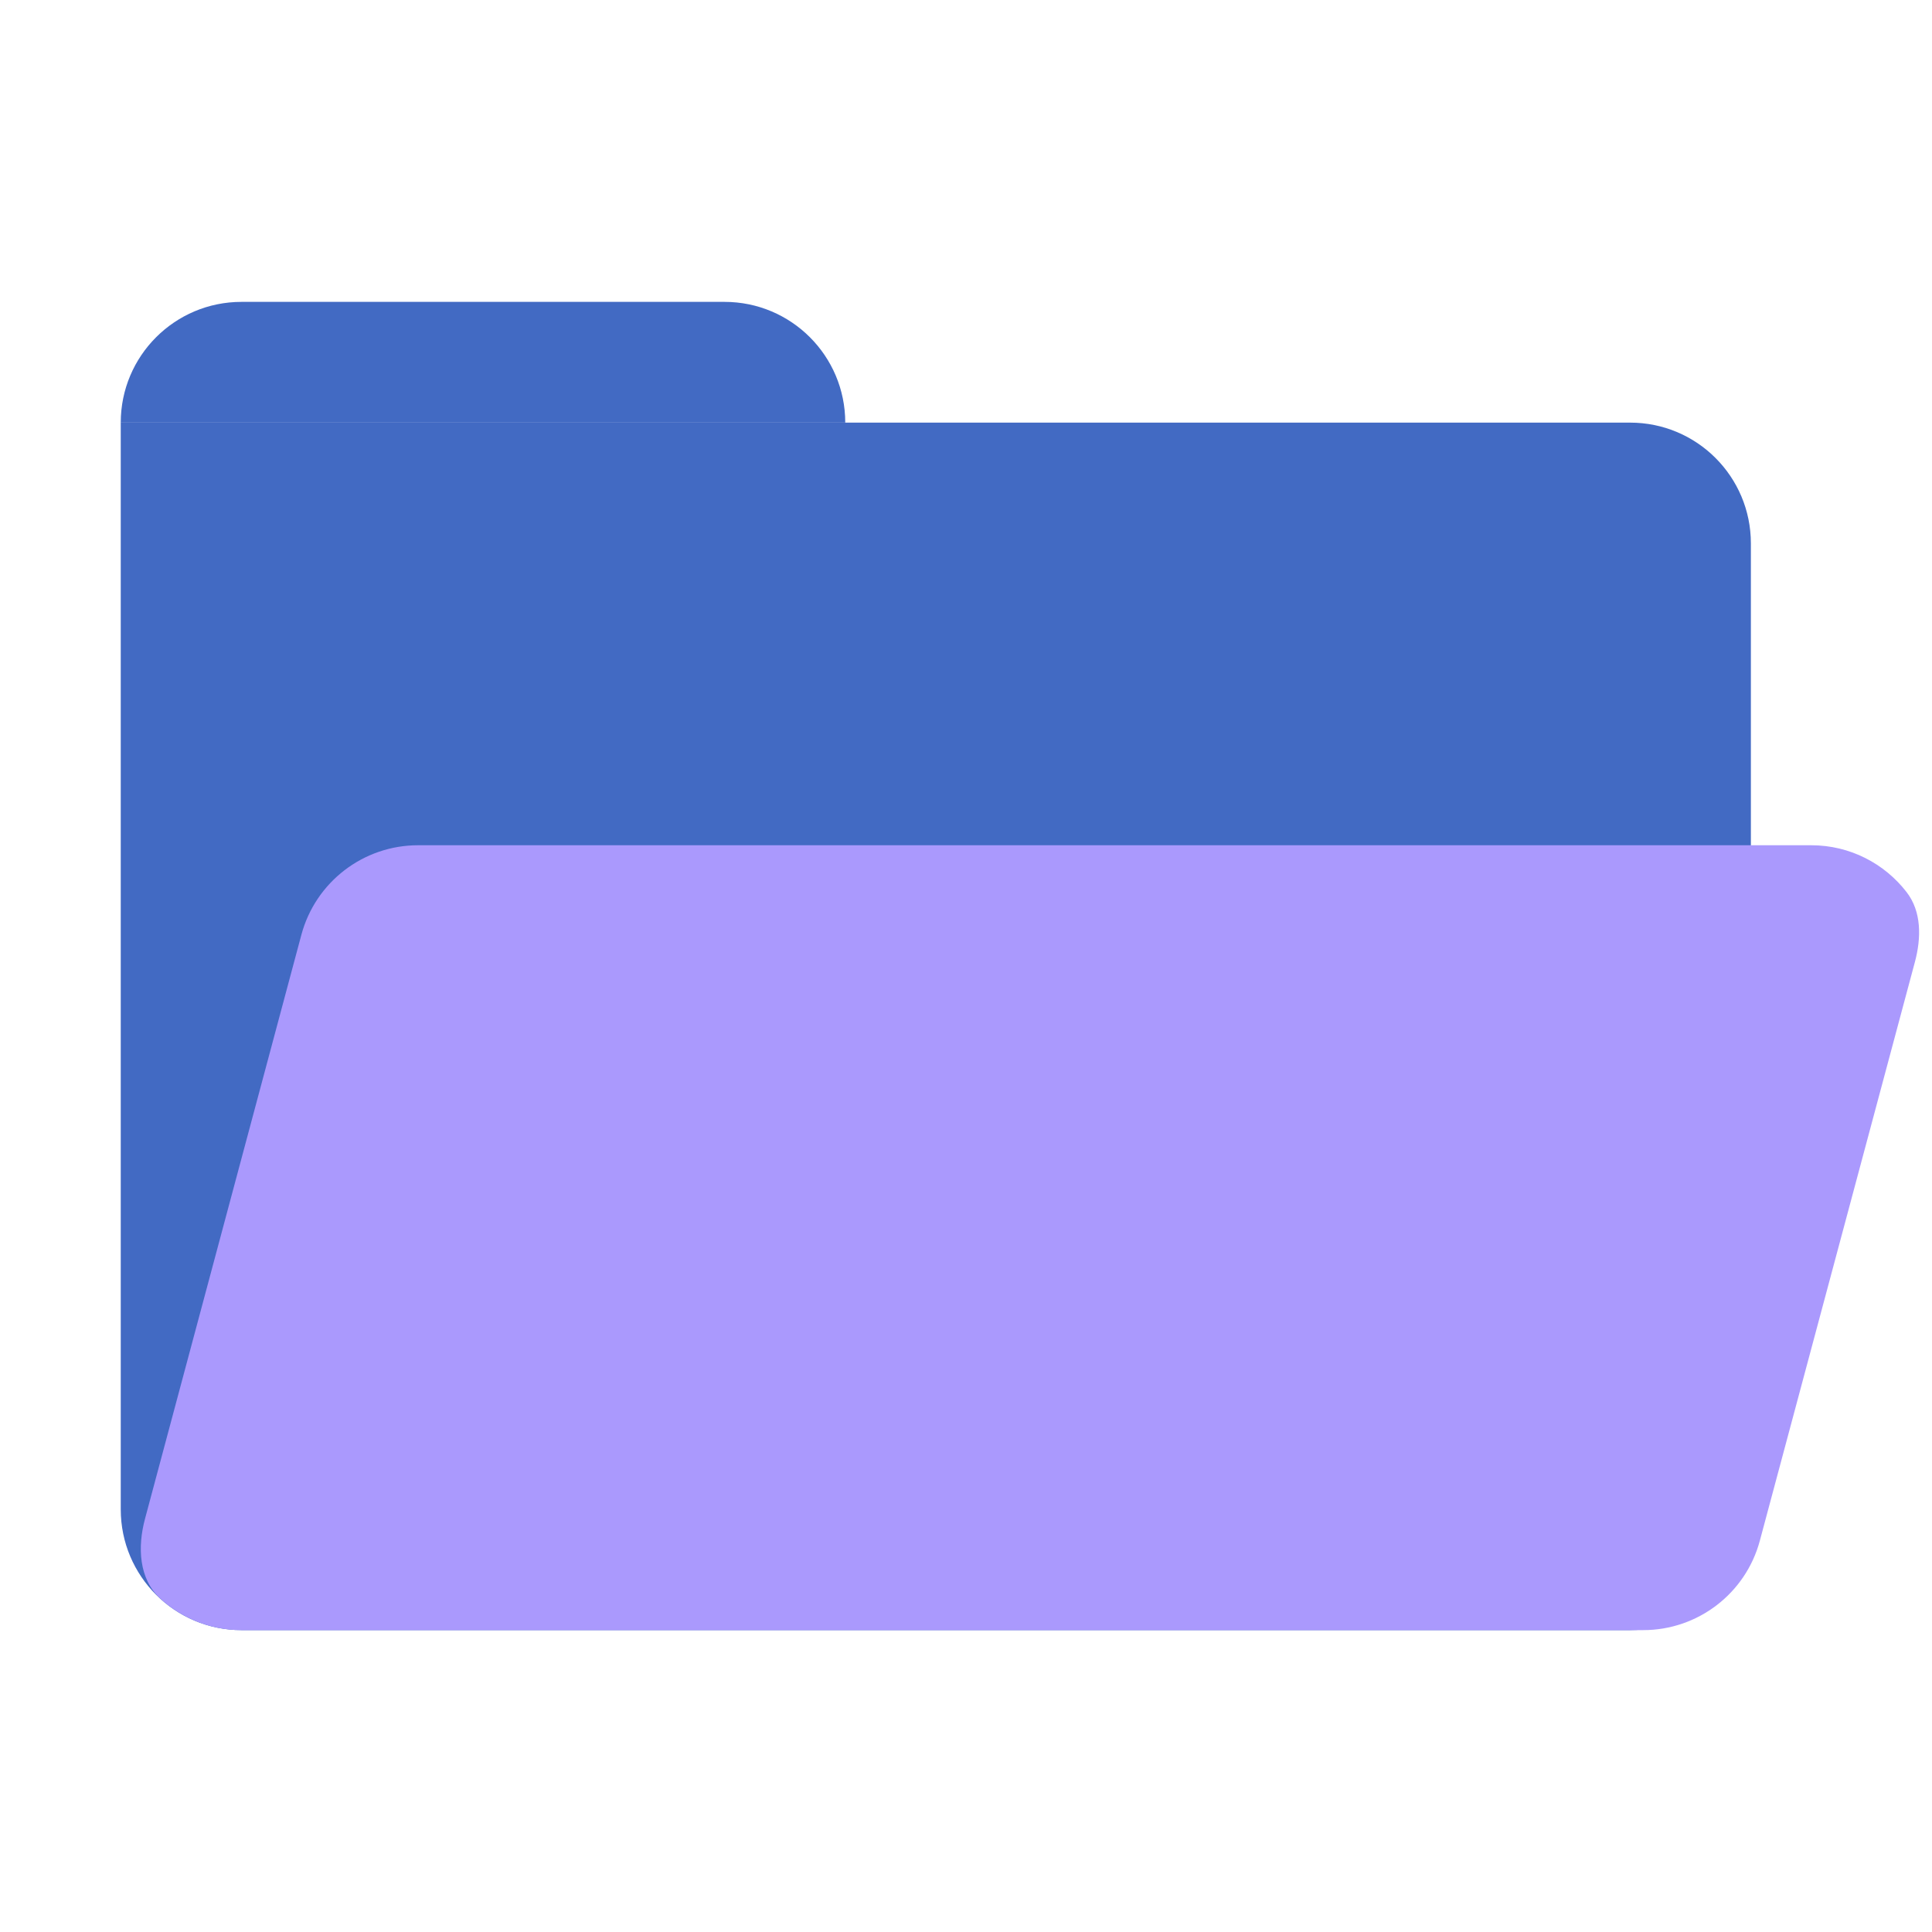
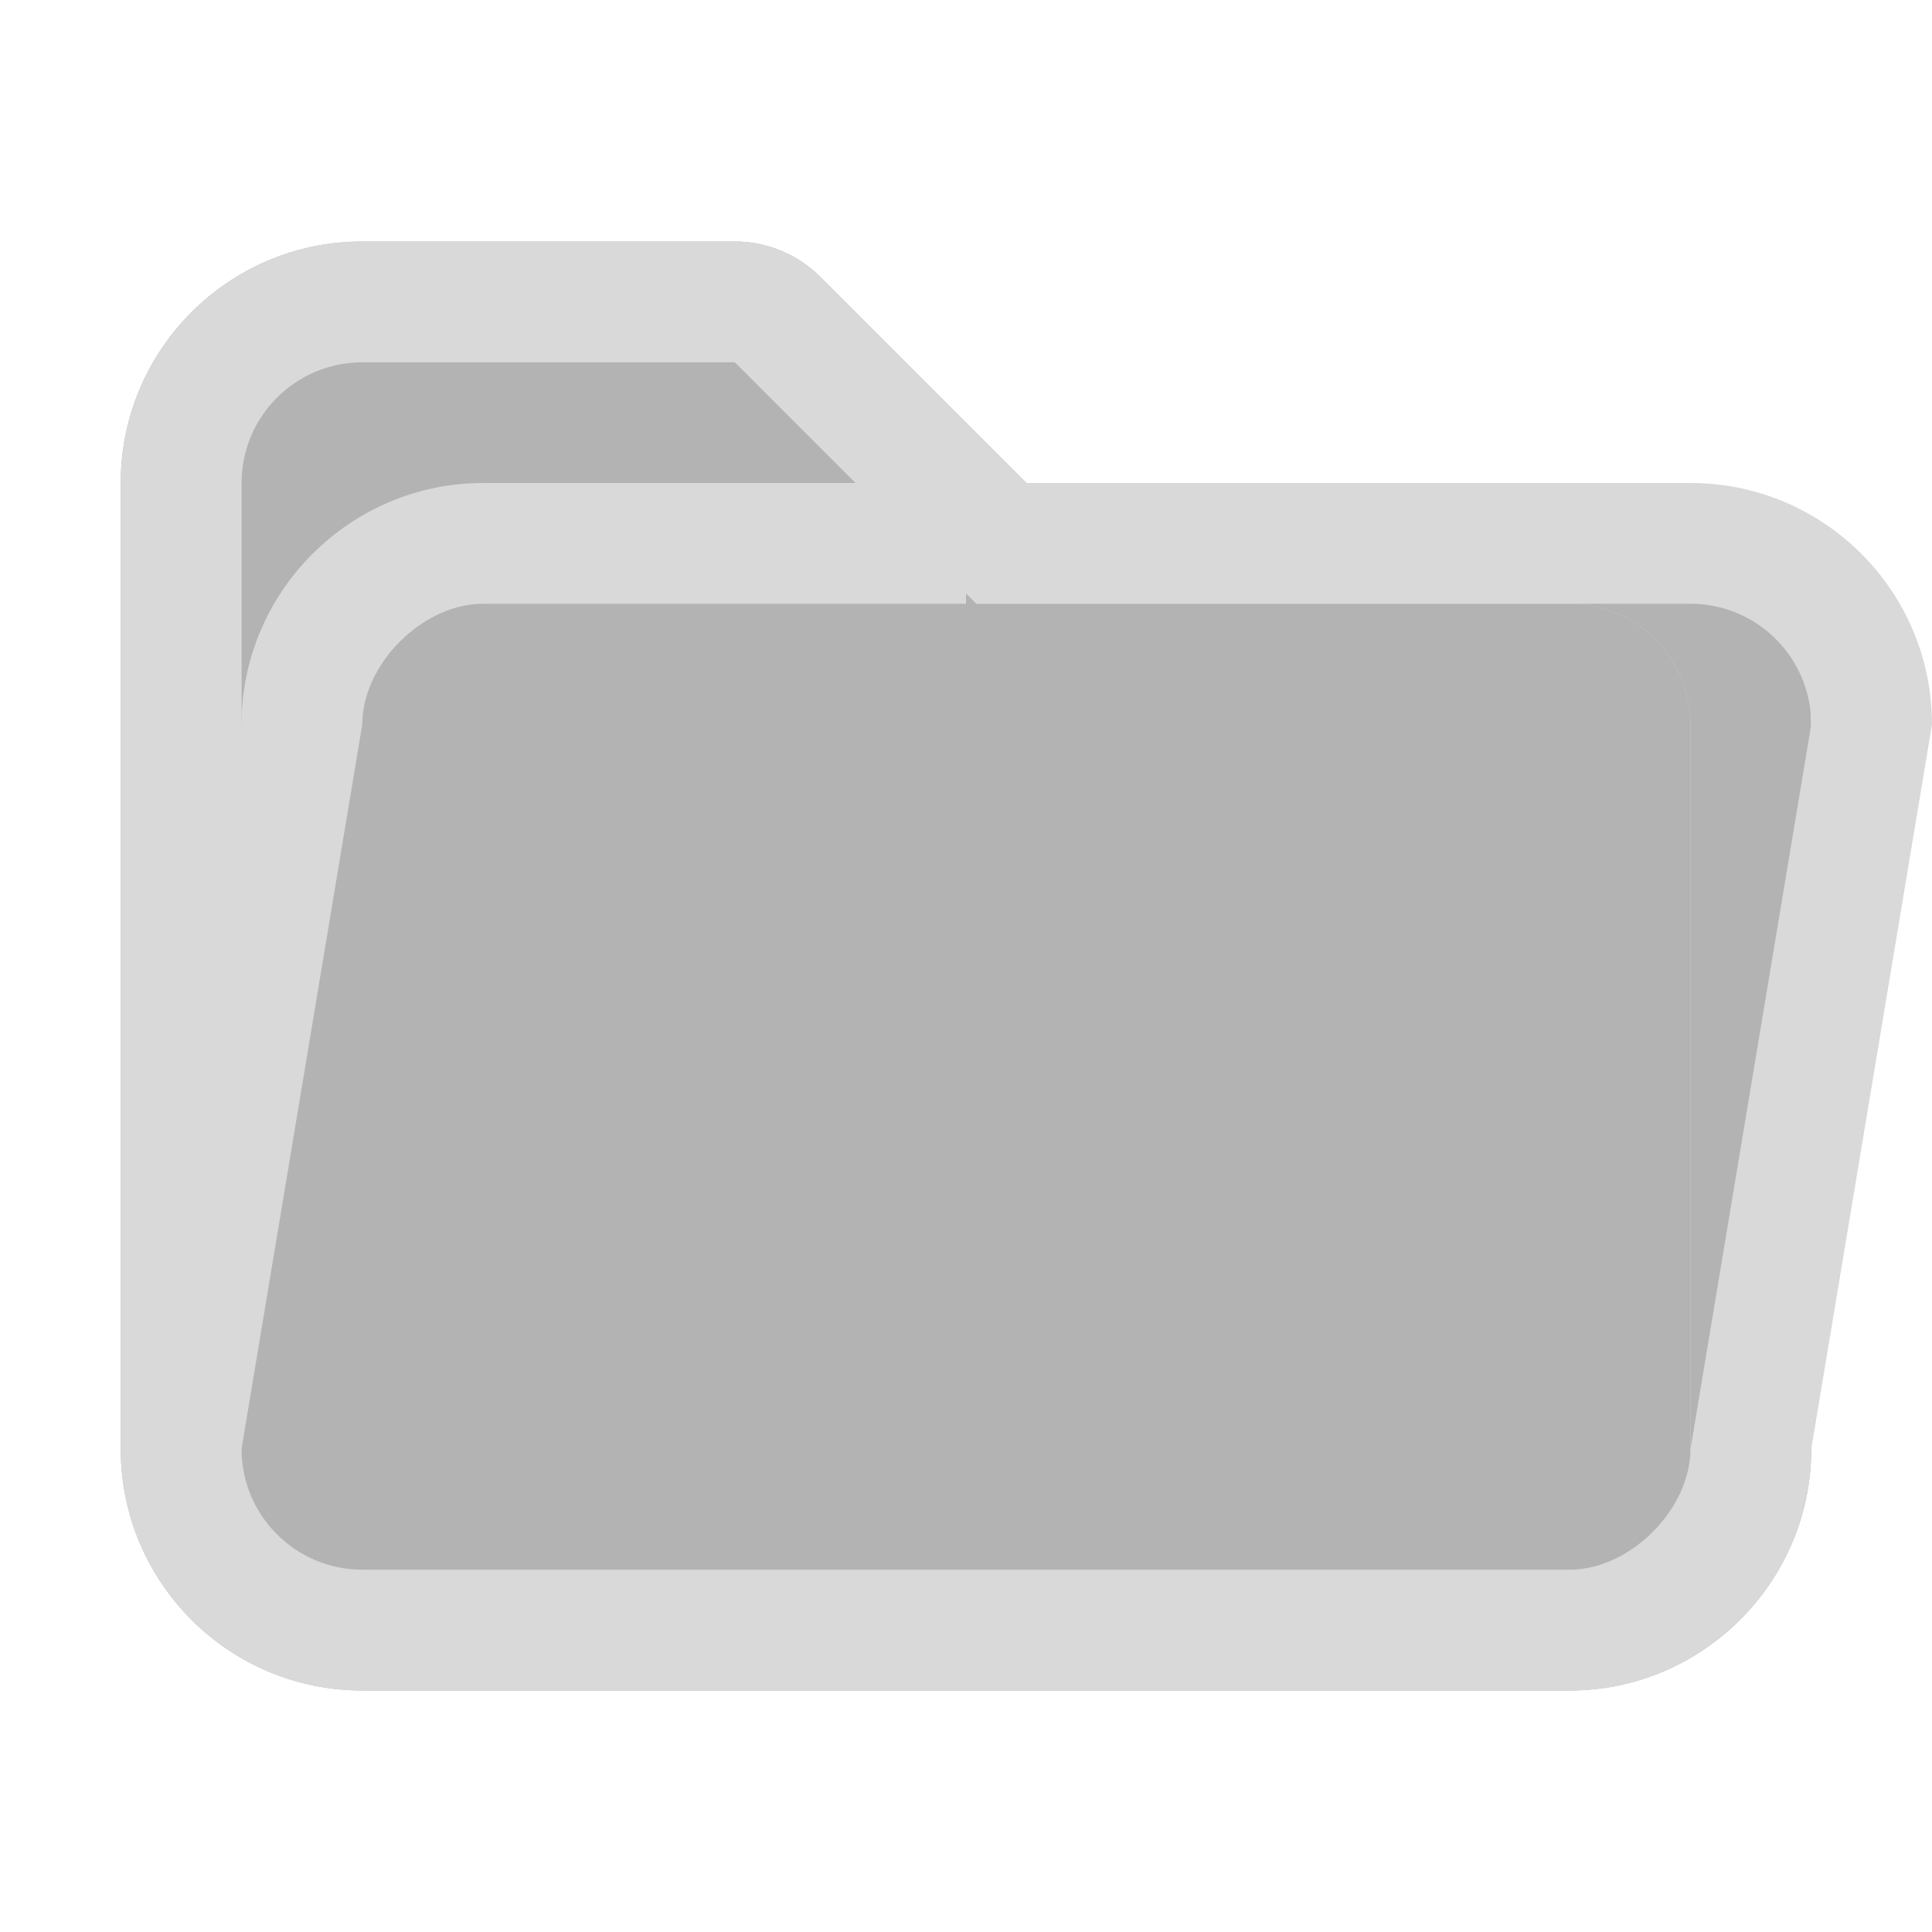
- <svg xmlns="http://www.w3.org/2000/svg" width="32" height="32" viewBox="0 0 32 32" fill="none">
-   <path d="M2 7H27C28.105 7 29 7.895 29 9V25C29 26.105 28.105 27 27 27H4C2.895 27 2 26.105 2 25V7Z" fill="#426AC3" />
-   <path d="M2 7C2 5.895 2.895 5 4 5H12C13.105 5 14 5.895 14 7V7H2V7Z" fill="#426AC3" />
-   <path d="M30 14C30.643 14 31.214 14.304 31.579 14.776C31.829 15.099 31.823 15.534 31.718 15.929L29.149 25.517C28.915 26.392 28.122 27 27.217 27H4C3.482 27 3.011 26.802 2.656 26.479C2.298 26.152 2.276 25.623 2.402 25.155L4.992 15.482C5.227 14.608 6.019 14 6.924 14H30Z" fill="#AA99FD" />
+ <svg xmlns="http://www.w3.org/2000/svg" width="16" height="16" viewBox="0 0 16 16" fill="none">
+   <path fill-rule="evenodd" clip-rule="evenodd" d="M13 14C11.5 14 3 14 3 14C1.895 14 1 13.105 1 12V4C1 2.895 1.895 2 3 2H6.086C6.351 2 6.605 2.105 6.793 2.293L8.5 4H13C14.105 4 15 4.895 15 6V12C15 13.1 14.1 14 13 14ZM3 3H6.086L8.086 5H13C13.552 5 14 5.448 14 6V12C14 12.5 13.5 13 13 13H3C2.448 13 2 12.552 2 12V4C2 3.448 2.448 3 3 3Z" fill="#686868" fill-opacity="0.5" />
+   <path d="M6.086 3H3C2.448 3 2 3.448 2 4V12C2 12.552 2.448 13 3 13H13C13.5 13 14 12.5 14 12V6C14 5.448 13.552 5 13 5H8.086L6.086 3Z" fill="#686868" fill-opacity="0.5" />
+   <path fill-rule="evenodd" clip-rule="evenodd" d="M13 14C11.5 14 3 14 3 14C1.895 14 1 13.105 1 12V4C1 2.895 1.895 2 3 2H6.086C6.351 2 6.605 2.105 6.793 2.293L8.5 4H14C15.105 4 16 4.895 16 6L15 12C15 13.1 14.1 14 13 14ZM3 3H6.086L8.086 5H14C14.552 5 15 5.448 15 6L14 12C14 12.5 13.5 13 13 13H3C2.448 13 2 12.552 2 12V4C2 3.448 2.448 3 3 3Z" fill="#D9D9D9" />
+   <path d="M1 12H2L3 6C3 5.5 3.5 5 4 5H8V4H4C2.9 4 2 4.9 2 6L1 12Z" fill="#D9D9D9" />
</svg>
